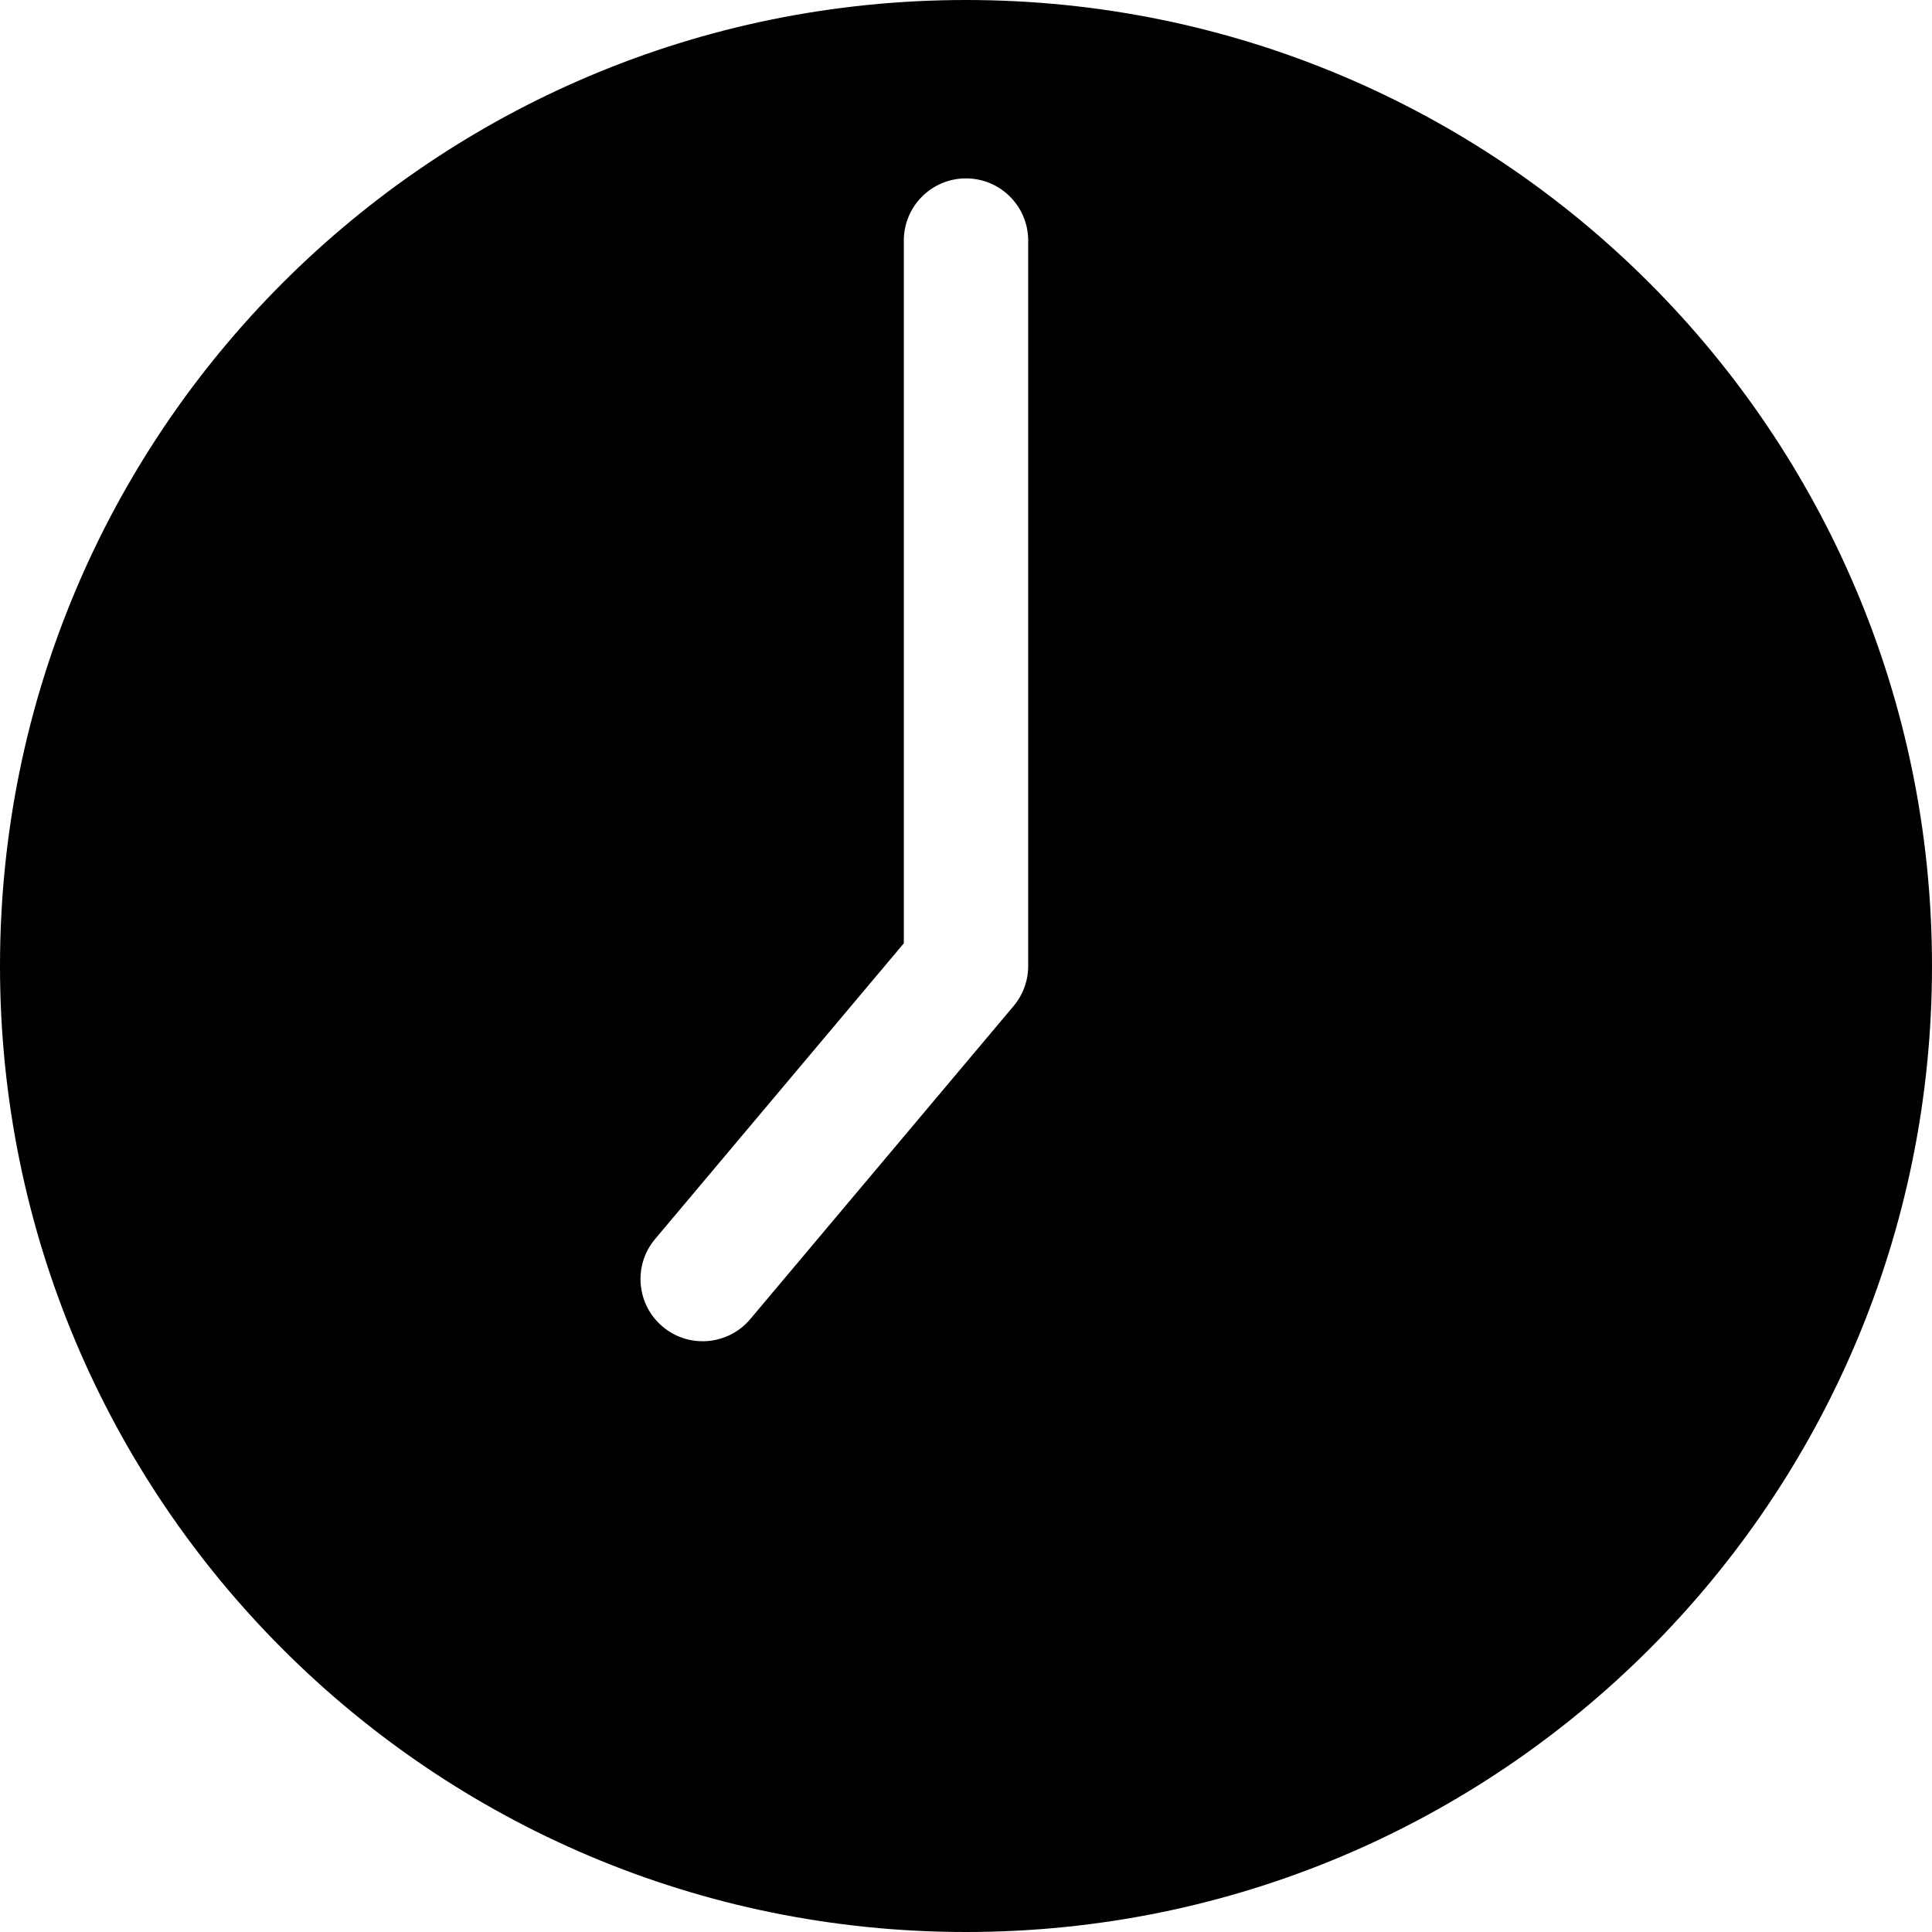
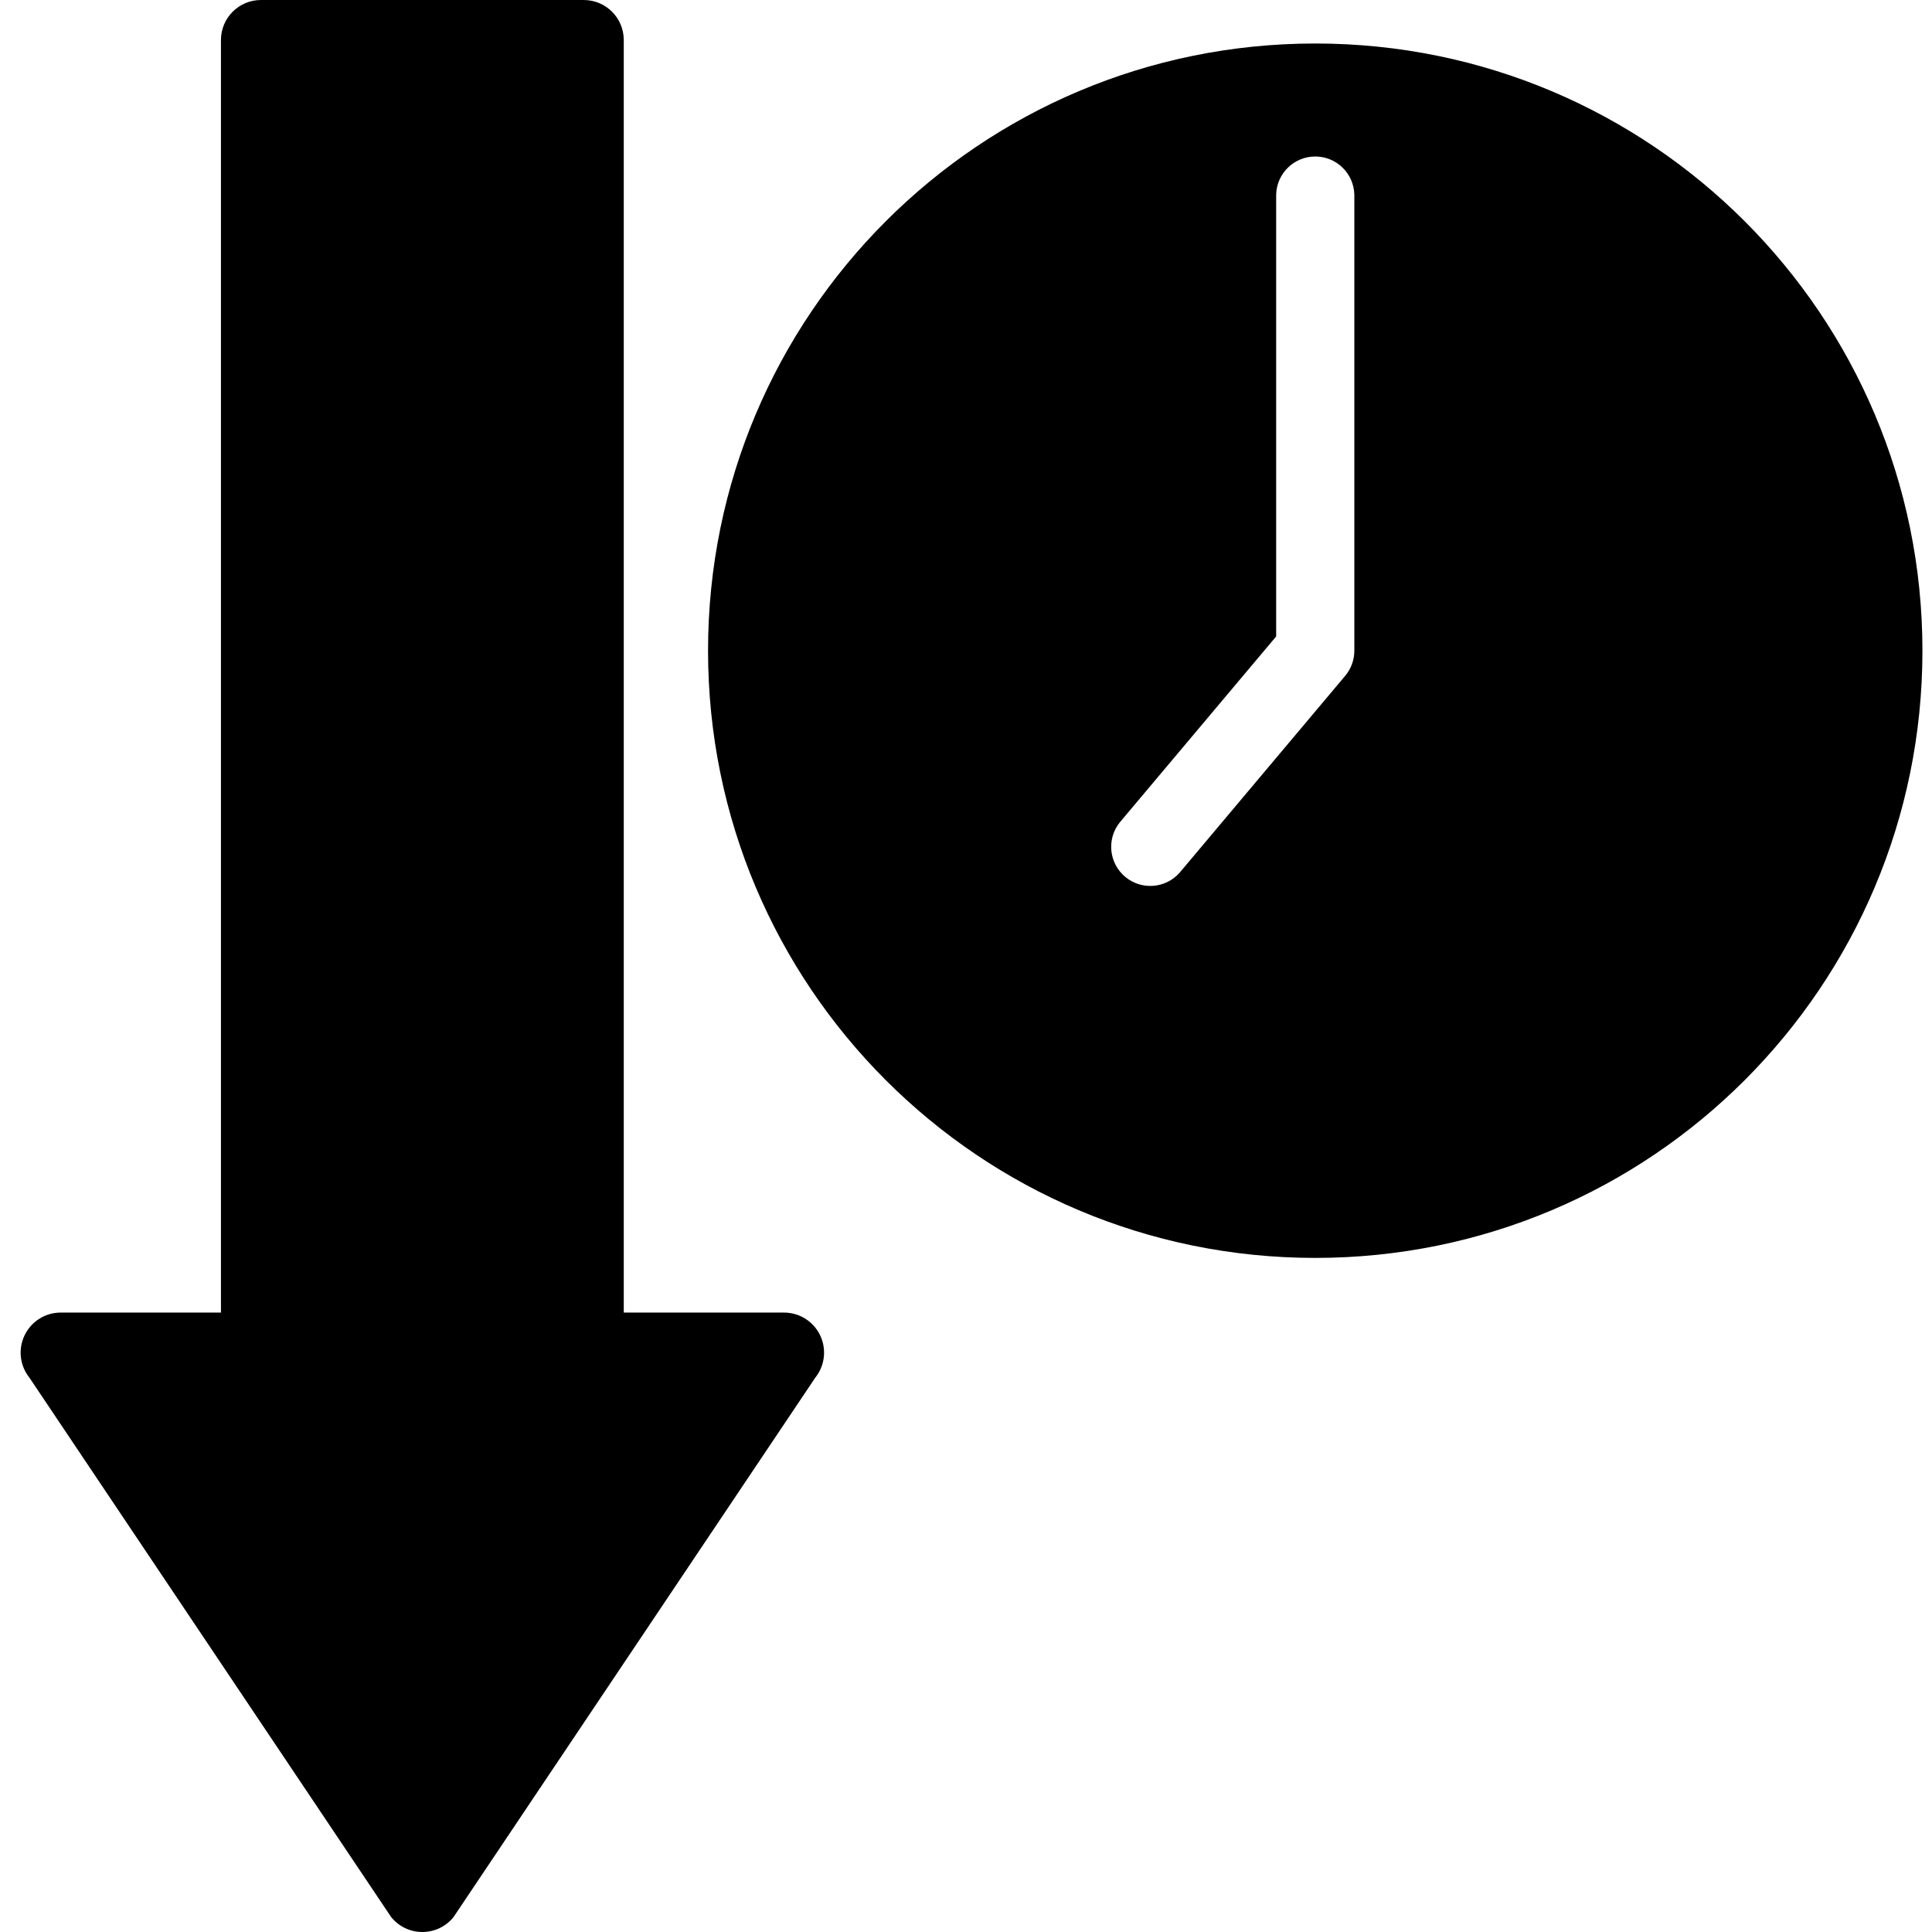
- <svg xmlns="http://www.w3.org/2000/svg" version="1.1" id="Layer_1" x="0px" y="0px" viewBox="0 0 466.008 466.008" style="enable-background:new 0 0 466.008 466.008;" xml:space="preserve">
-   <g>
-     <g>
-       <path d="M233.004,0C104.224,0,0,104.212,0,233.004c0,128.781,104.212,233.004,233.004,233.004    c128.782,0,233.004-104.212,233.004-233.004C466.008,104.222,361.796,0,233.004,0z M244.484,242.659l-63.512,75.511    c-5.333,6.34-14.797,7.156-21.135,1.824c-6.34-5.333-7.157-14.795-1.824-21.135l59.991-71.325V58.028c0-8.284,6.716-15,15-15    s15,6.716,15,15v174.976h0C248.004,236.536,246.757,239.956,244.484,242.659z" />
-     </g>
-   </g>
-   <g>
- </g>
-   <g>
- </g>
-   <g>
- </g>
-   <g>
- </g>
-   <g>
- </g>
-   <g>
- </g>
-   <g>
- </g>
-   <g>
- </g>
-   <g>
- </g>
-   <g>
- </g>
-   <g>
- </g>
-   <g>
- </g>
-   <g>
- </g>
-   <g>
- </g>
-   <g>
- </g>
+ <svg xmlns="http://www.w3.org/2000/svg" width="35" height="35" viewBox="0 0 96.55 96.55" style="enable-background:new 0 0 35 35" xml:space="preserve" version="1.1" id="svg2">
+   <defs id="defs2" />
+   <path d="M48.232 35.603c-.014.006-.03.01-.043.016-.11.045-.302.367-.221.28.09-.097.177-.197.264-.296zM39.183 65.595h-8.011V2a2 2 0 0 0-2-2h-16.13a2 2 0 0 0-2 2v63.595h-8.01c-.771 0-1.472.443-1.804 1.138a1.999 1.999 0 0 0 .244 2.117l18.076 26.954c.38.474.953.746 1.559.746s1.178-.272 1.558-.746L40.741 68.85a2 2 0 0 0 .245-2.117 2 2 0 0 0-1.803-1.138z" id="path1" />
+   <path d="m 65.728,2.174 c -16.77,0 -30.344,13.572 -30.344,30.344 0,16.772 13.571,30.345 30.344,30.345 16.772,0 30.344,-13.572 30.344,-30.345 0,-16.771 -13.571,-30.344 -30.344,-30.344 z m 1.495,31.602 -8.271,9.834 a 1.954,1.954 0 0 1 -2.99,-2.515 l 7.813,-9.289 V 9.731 a 1.954,1.954 0 0 1 3.907,0 V 32.519 c 0,0.46 -0.163,0.906 -0.459,1.258 z" id="path2" />
</svg>
